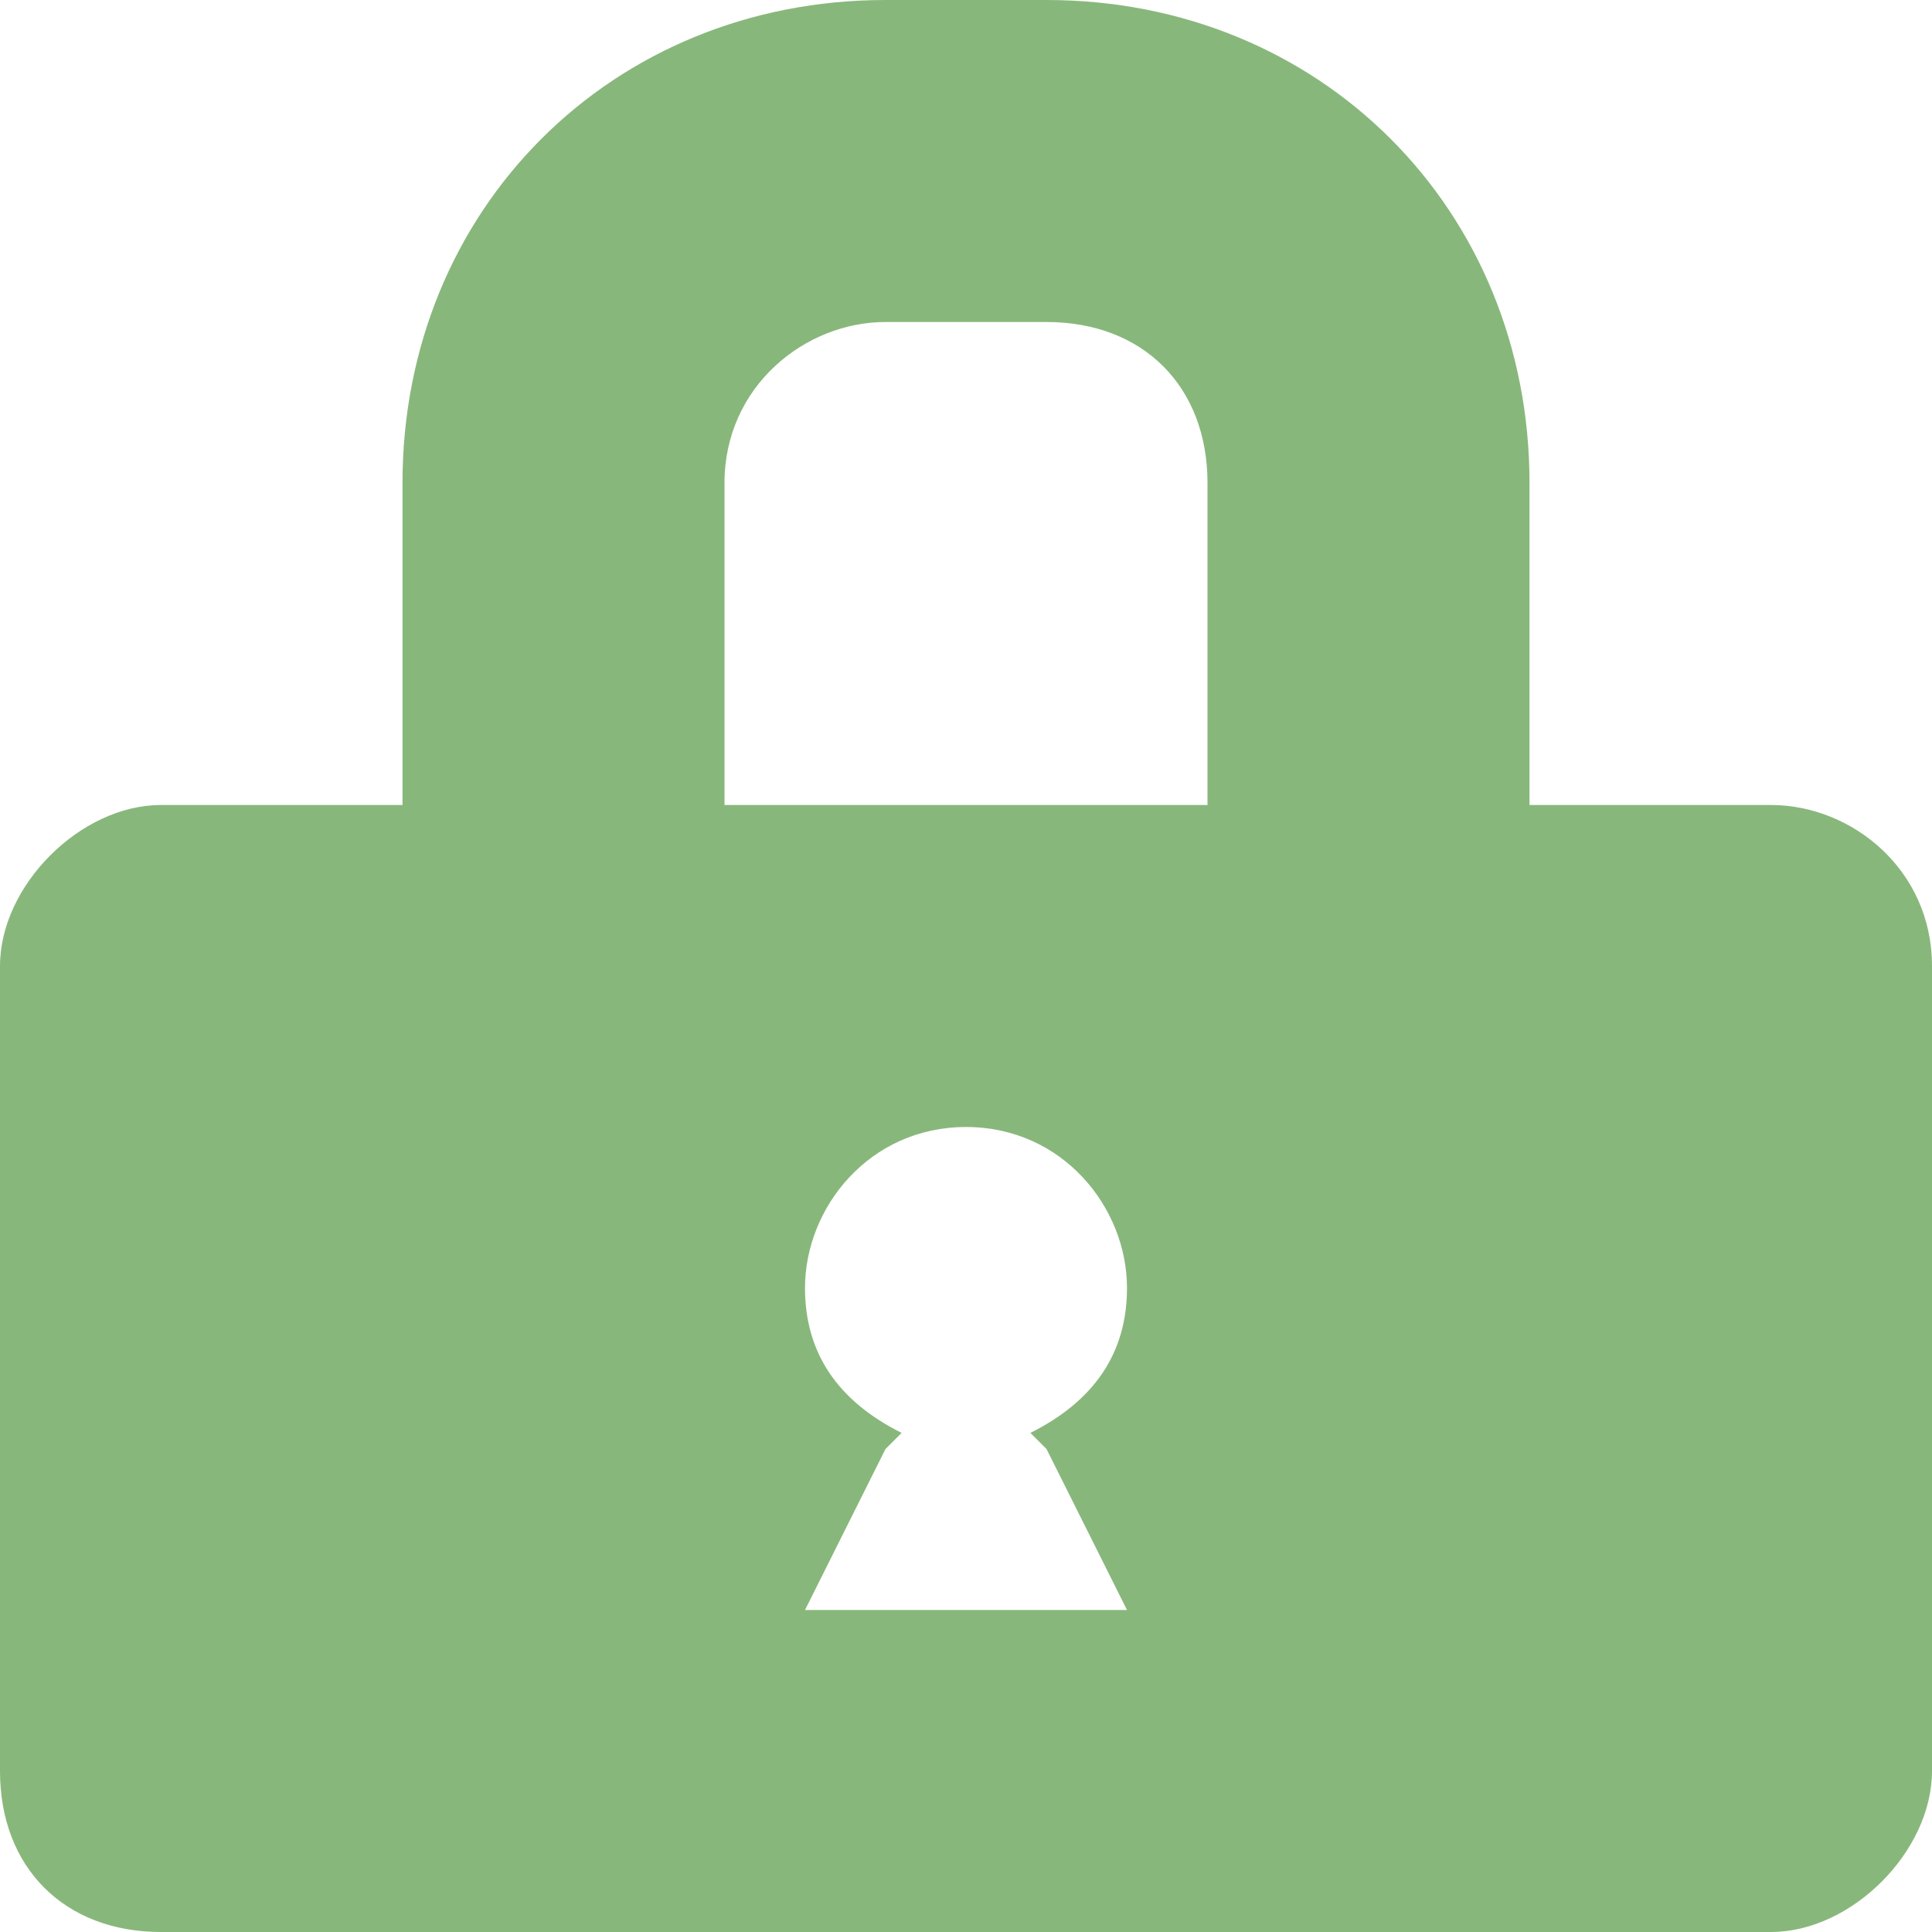
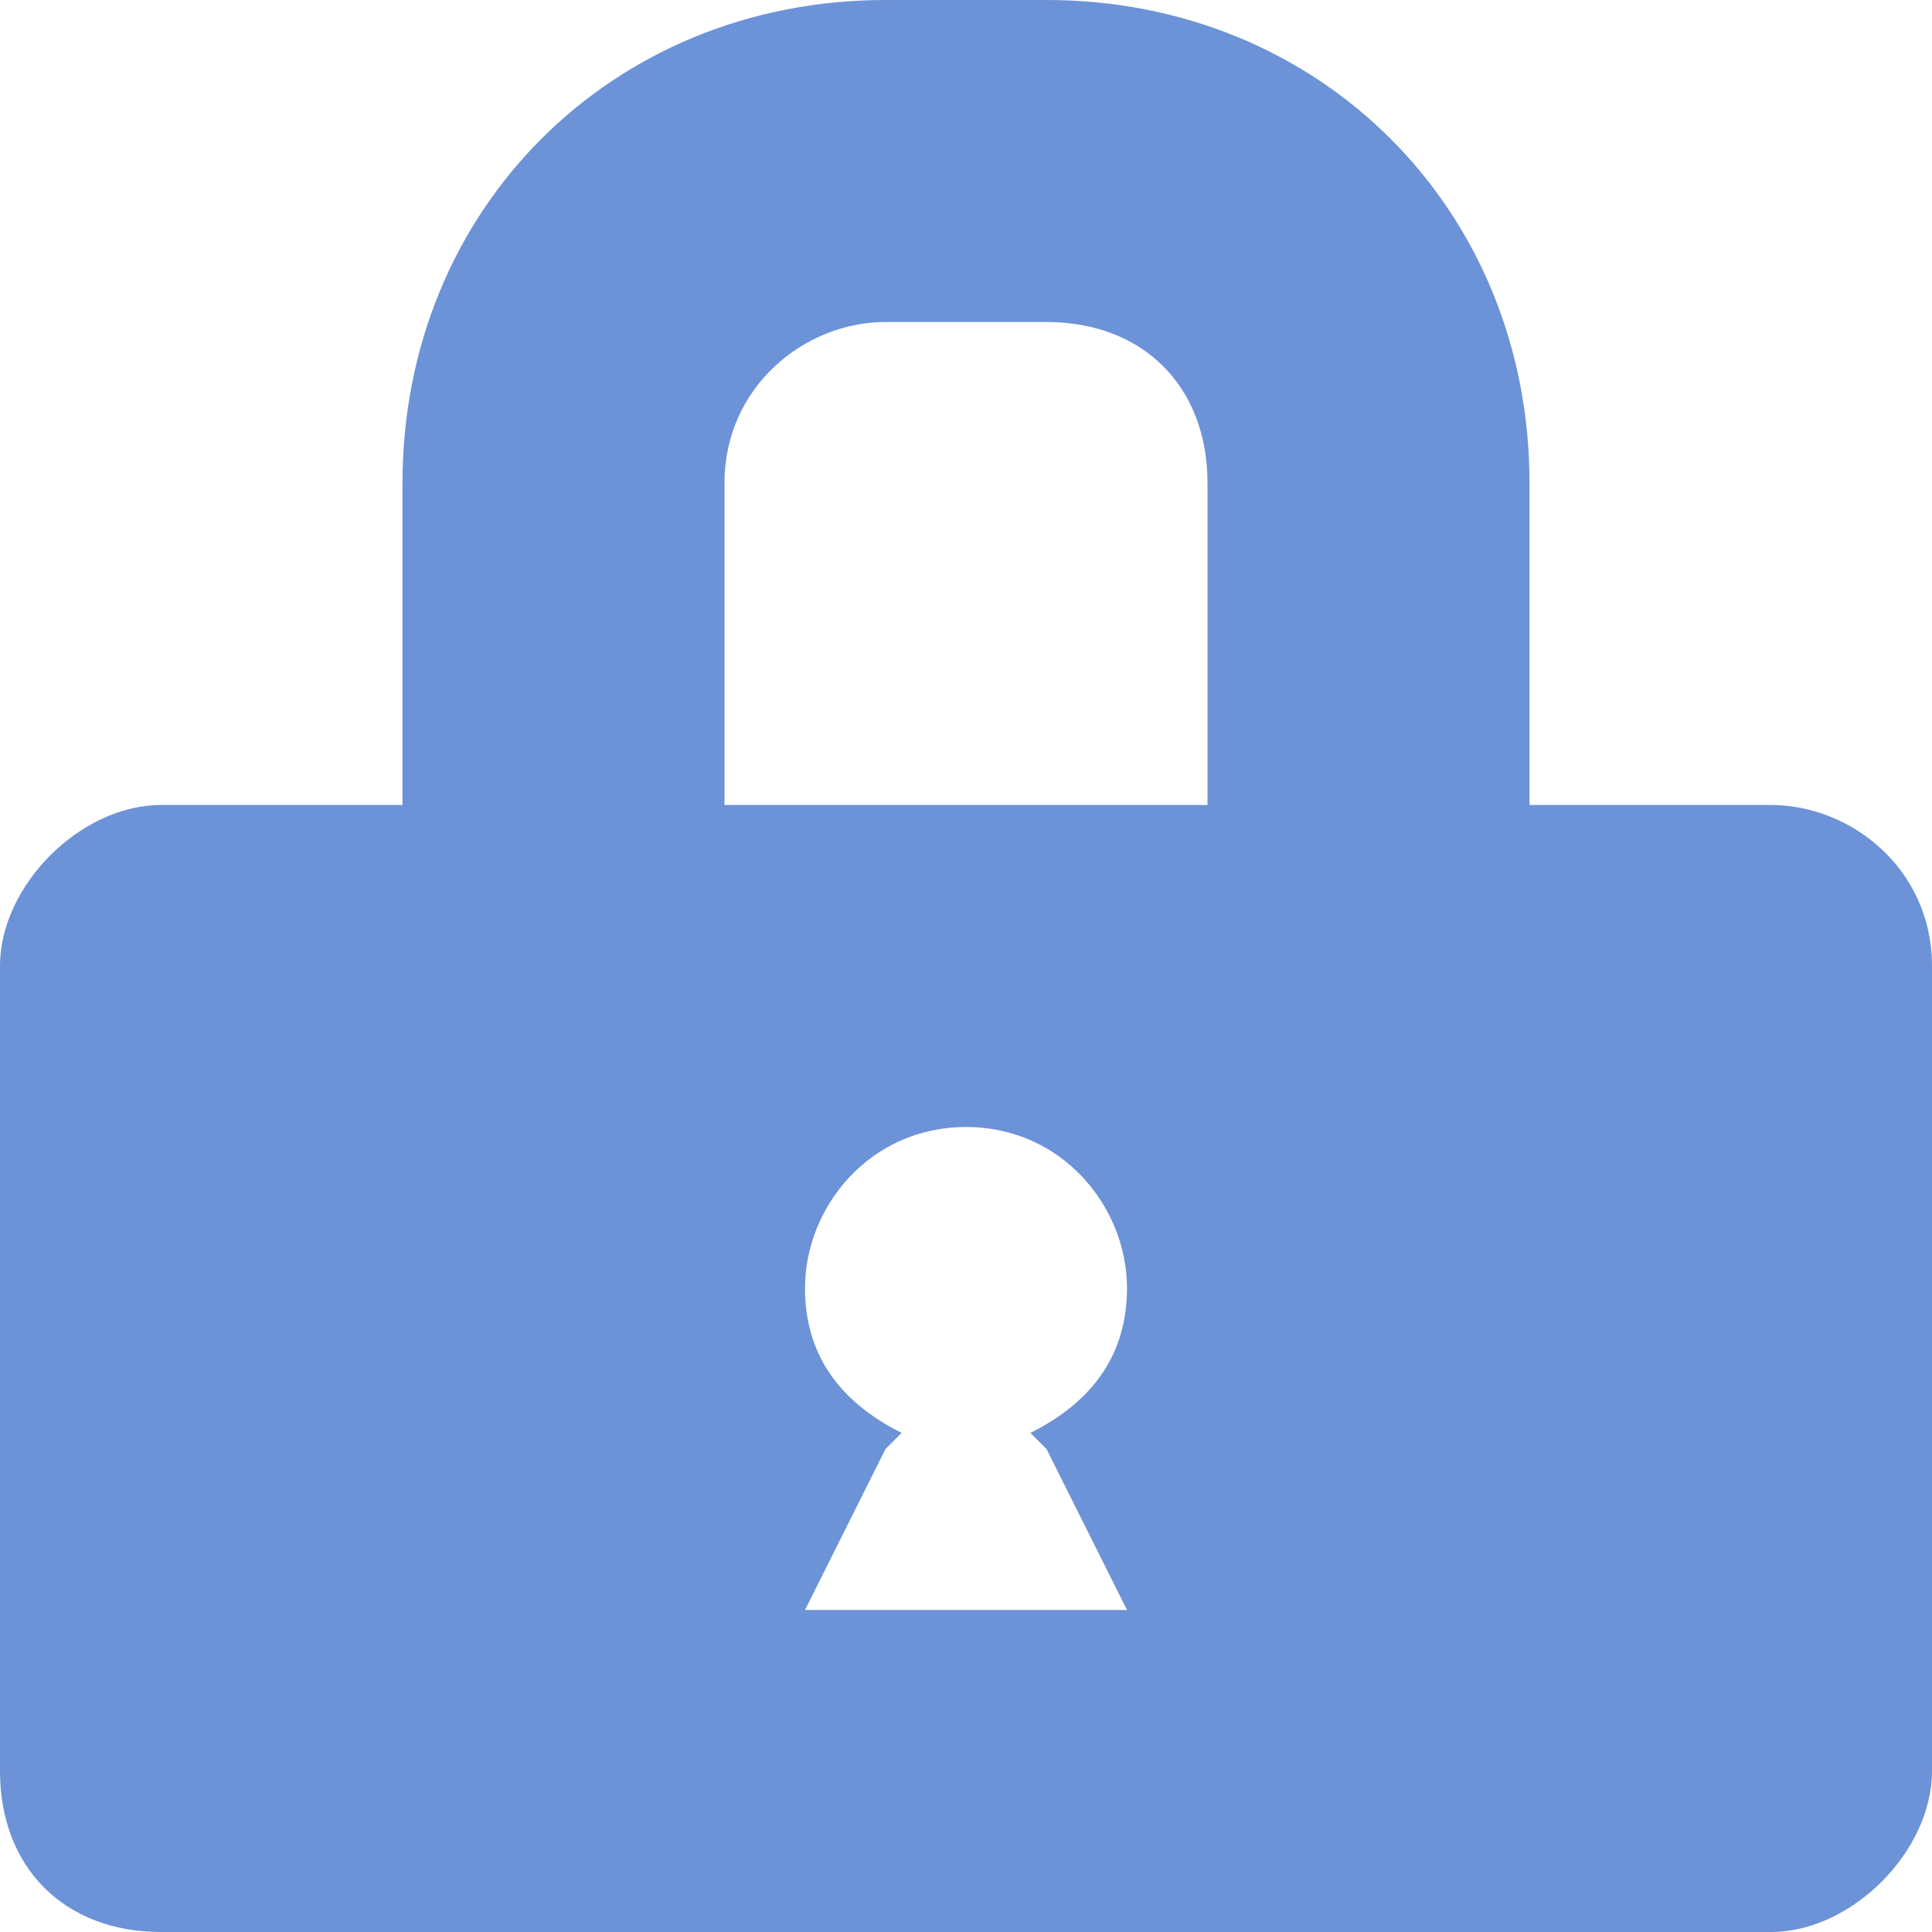
<svg xmlns="http://www.w3.org/2000/svg" width="12" height="12" viewBox="0 0 12 12" preserveAspectRatio="xMinYMid meet" overflow="visible">
-   <path d="M6.5 0h-1c-1.7 0-3 1.3-3 3v2h-1.5c-.5 0-1 .5-1 1v5c0 .6.4 1 1 1h10c.5 0 1-.5 1-1v-5c0-.6-.5-1-1-1h-1.5v-2c0-1.7-1.3-3-3-3zm.5 8c0 .4-.2.7-.6.9l.1.1.5 1h-2l.5-1 .1-.1c-.4-.2-.6-.5-.6-.9 0-.5.4-1 1-1s1 .5 1 1zm.5-5v2h-3v-2c0-.6.5-1 1-1h1c.6 0 1 .4 1 1z" fill="#88b77b" />
+   <path d="M6.5 0h-1c-1.7 0-3 1.3-3 3v2h-1.5c-.5 0-1 .5-1 1v5c0 .6.4 1 1 1h10c.5 0 1-.5 1-1v-5c0-.6-.5-1-1-1h-1.5v-2c0-1.7-1.3-3-3-3zm.5 8c0 .4-.2.7-.6.9l.1.1.5 1h-2l.5-1 .1-.1c-.4-.2-.6-.5-.6-.9 0-.5.4-1 1-1s1 .5 1 1zm.5-5v2h-3v-2c0-.6.5-1 1-1h1c.6 0 1 .4 1 1z" fill="#6c92d8" />
</svg>
